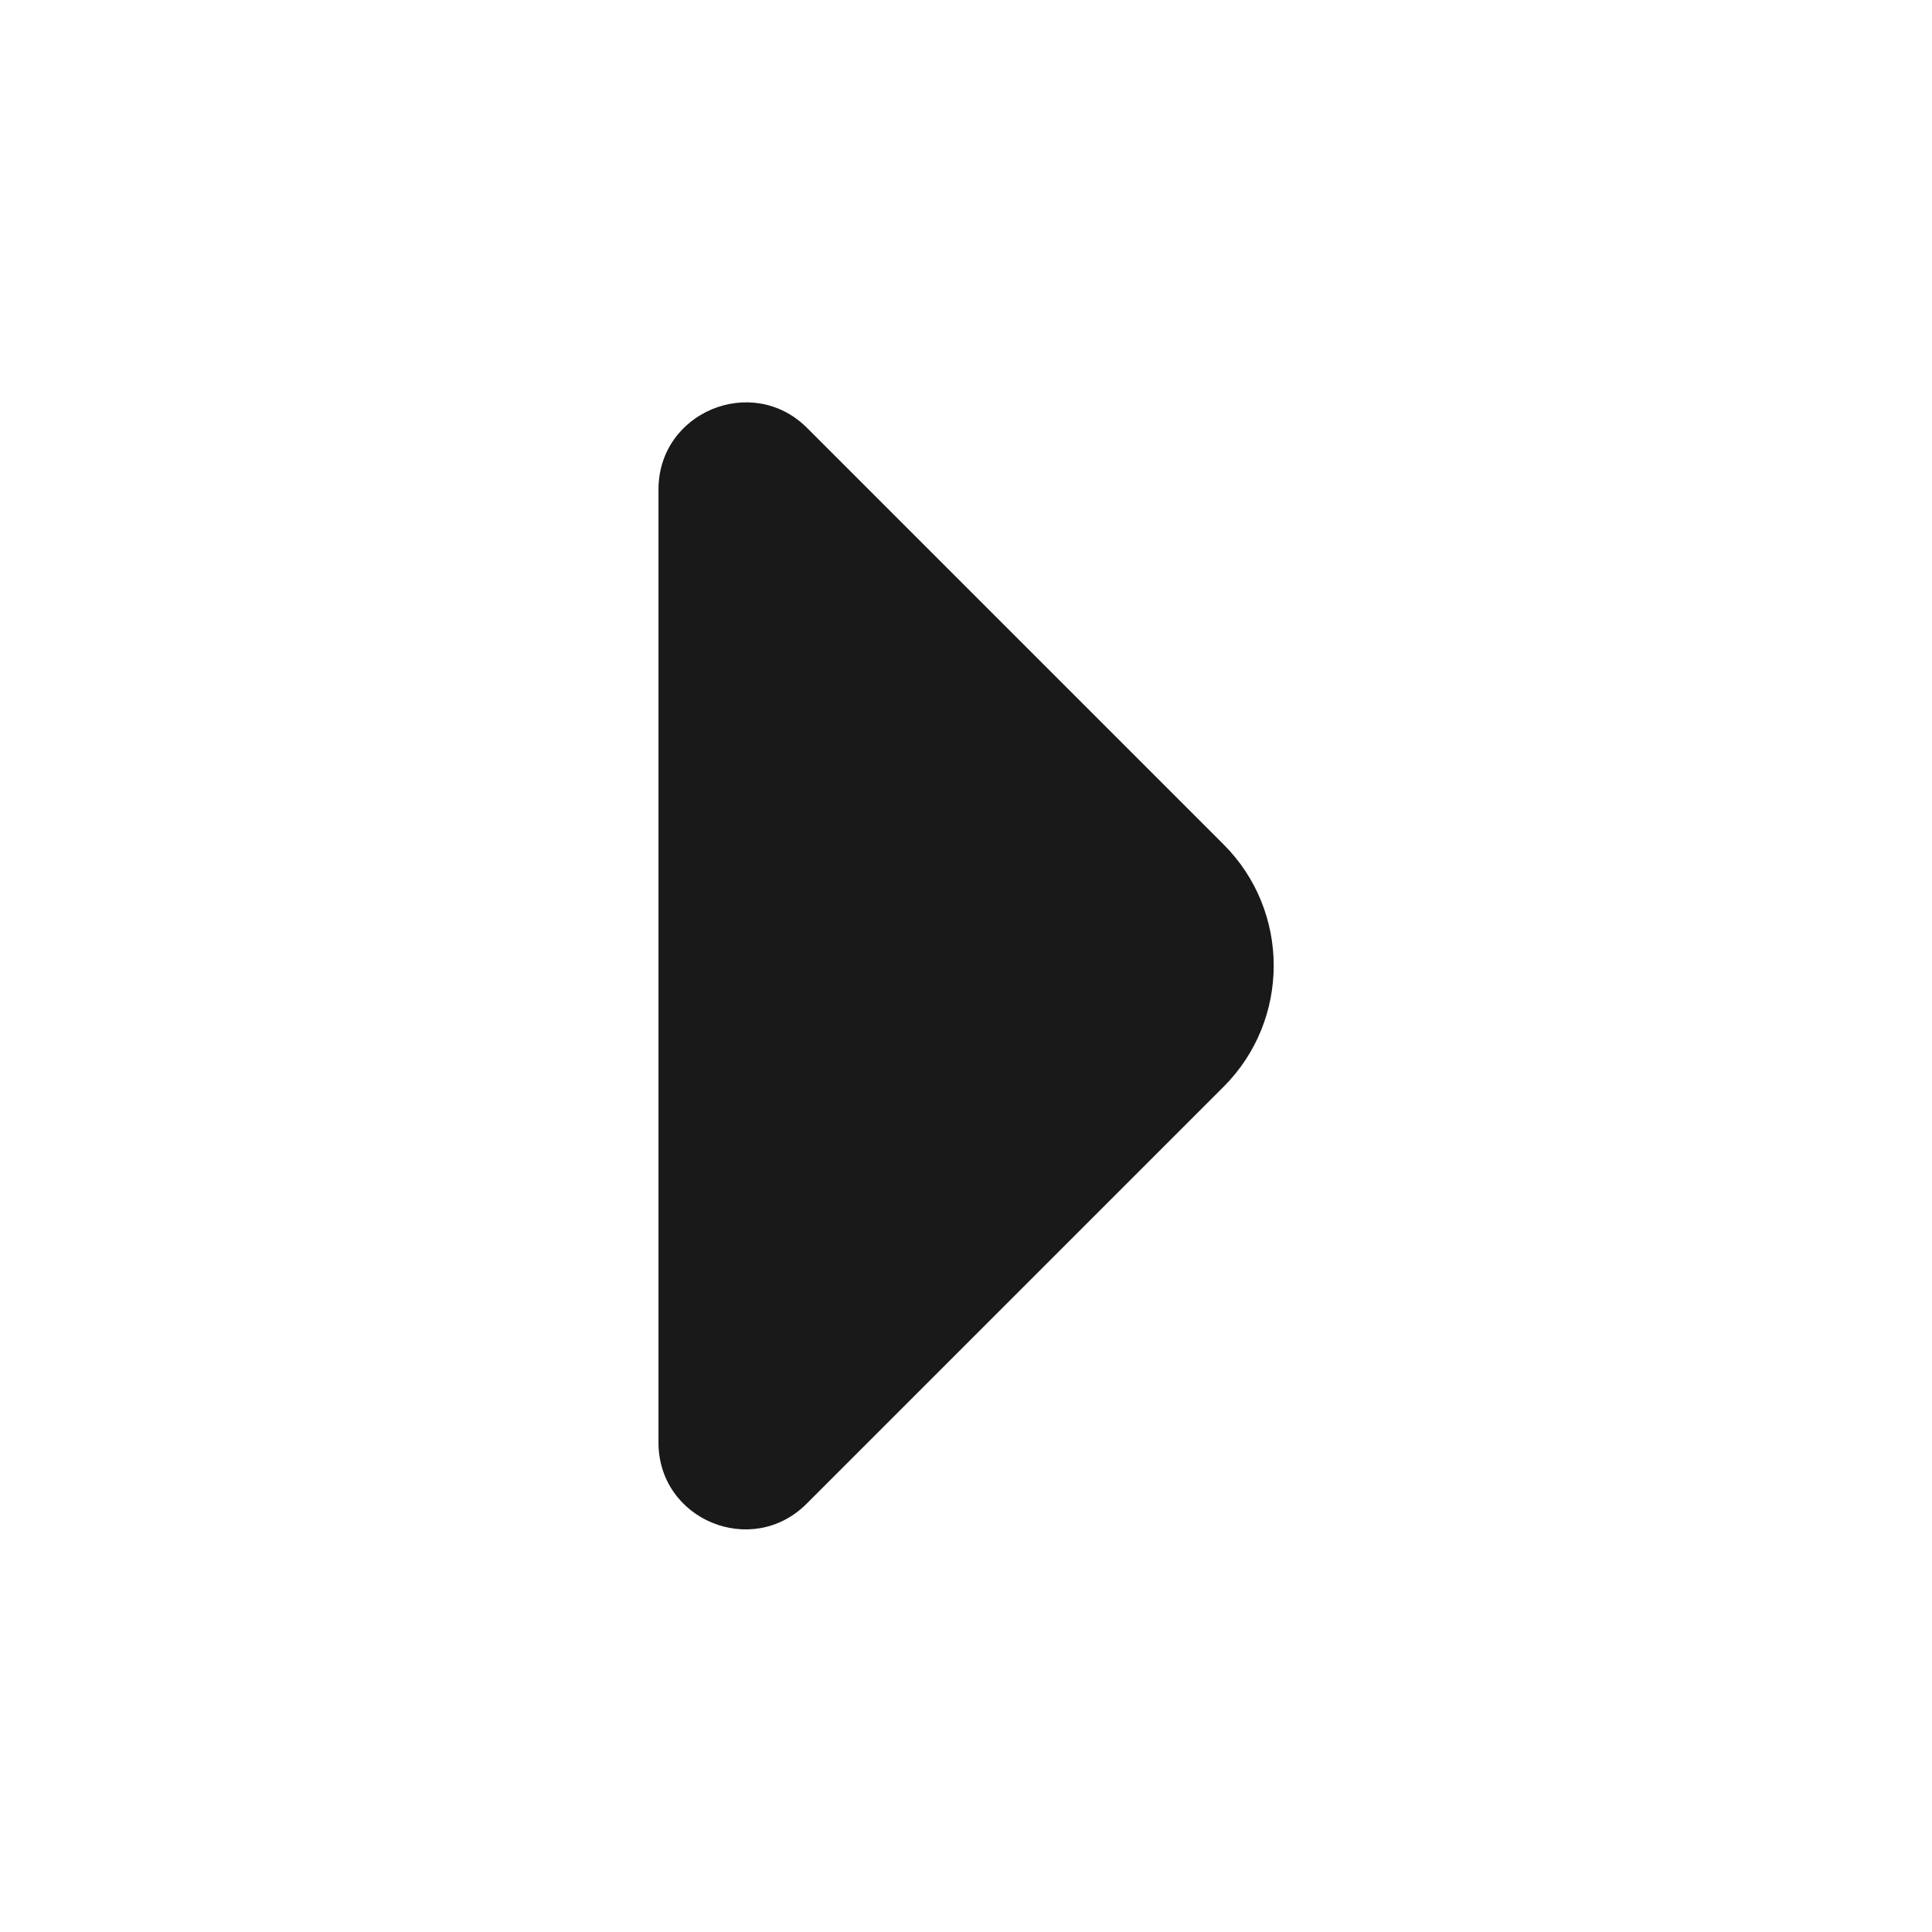
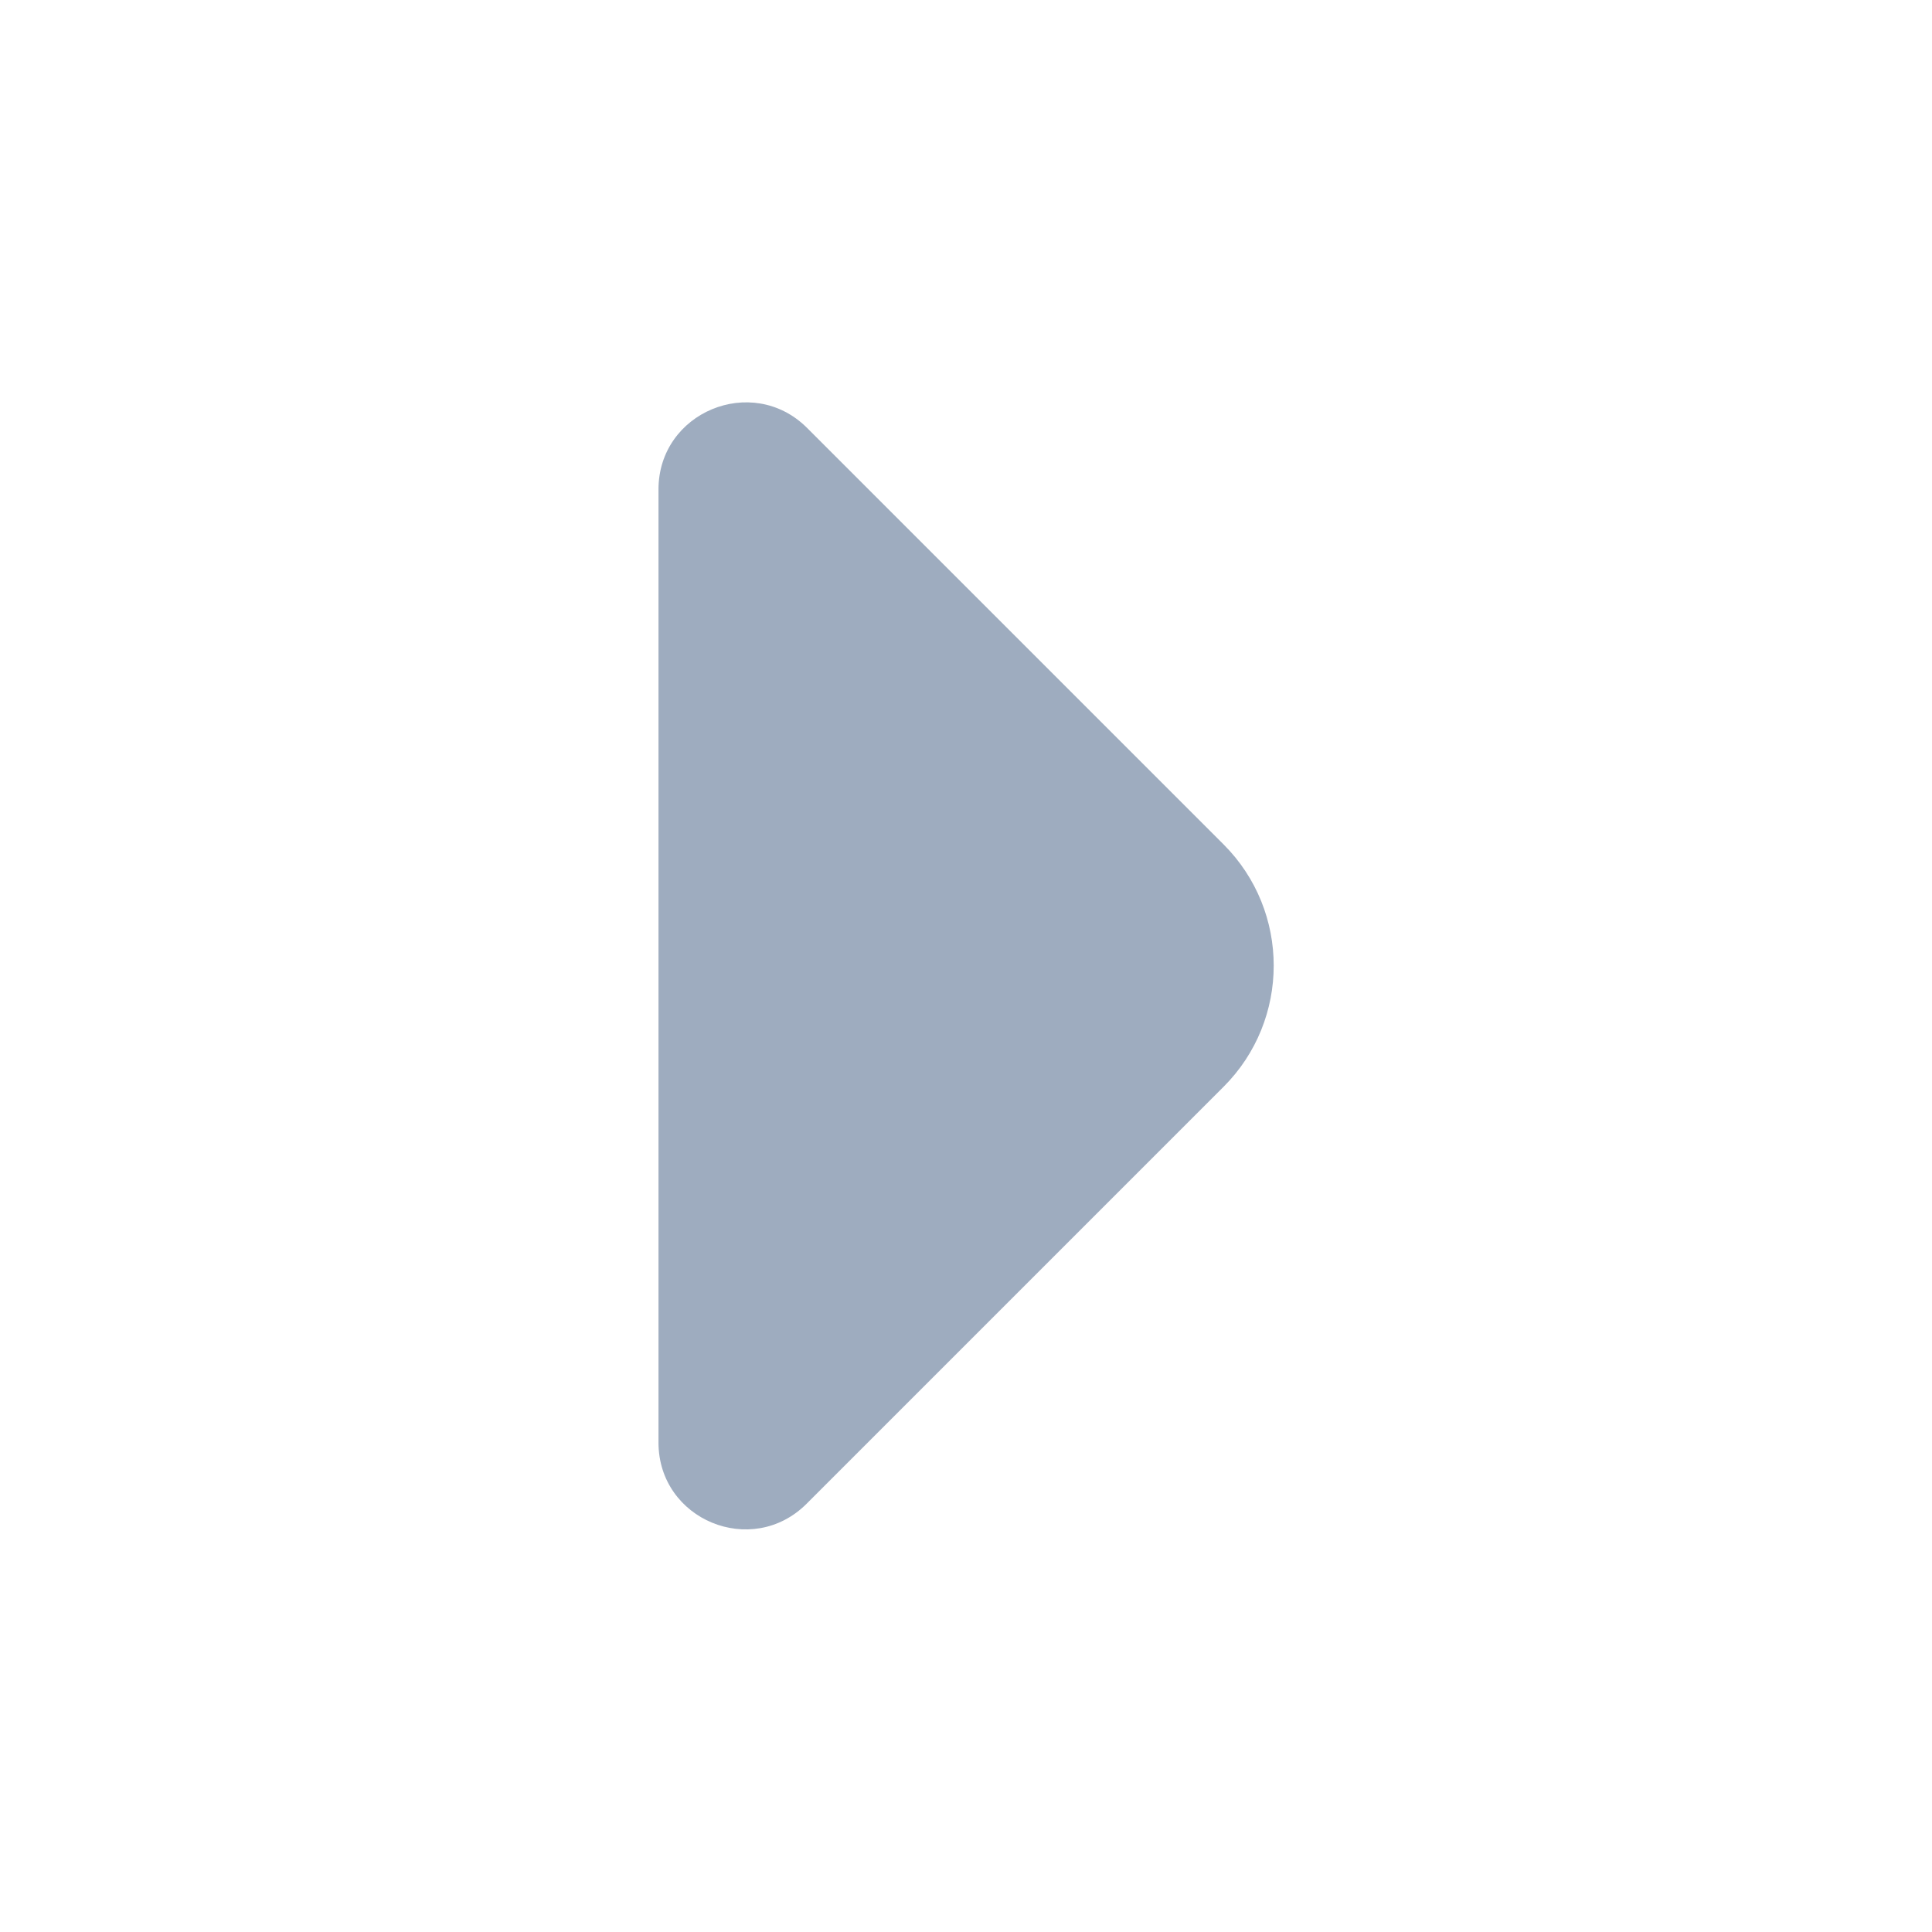
<svg xmlns="http://www.w3.org/2000/svg" width="24" height="24" viewBox="0 0 24 24" fill="none">
  <g opacity="0.9">
-     <path d="M8.18 6.08V12.31V17.92C8.18 18.88 9.34 19.36 10.02 18.68L15.2 13.5C16.03 12.67 16.03 11.32 15.2 10.49L13.23 8.52L10.02 5.31C9.34 4.64 8.18 5.12 8.18 6.08Z" fill="black" />
+     <path d="M8.18 6.08V12.31V17.92C8.18 18.88 9.34 19.36 10.02 18.68L15.2 13.5C16.03 12.67 16.03 11.32 15.2 10.49L13.23 8.52L10.02 5.31C9.34 4.64 8.18 5.12 8.18 6.08Z" fill="#94A3B8" />
  </g>
</svg>
